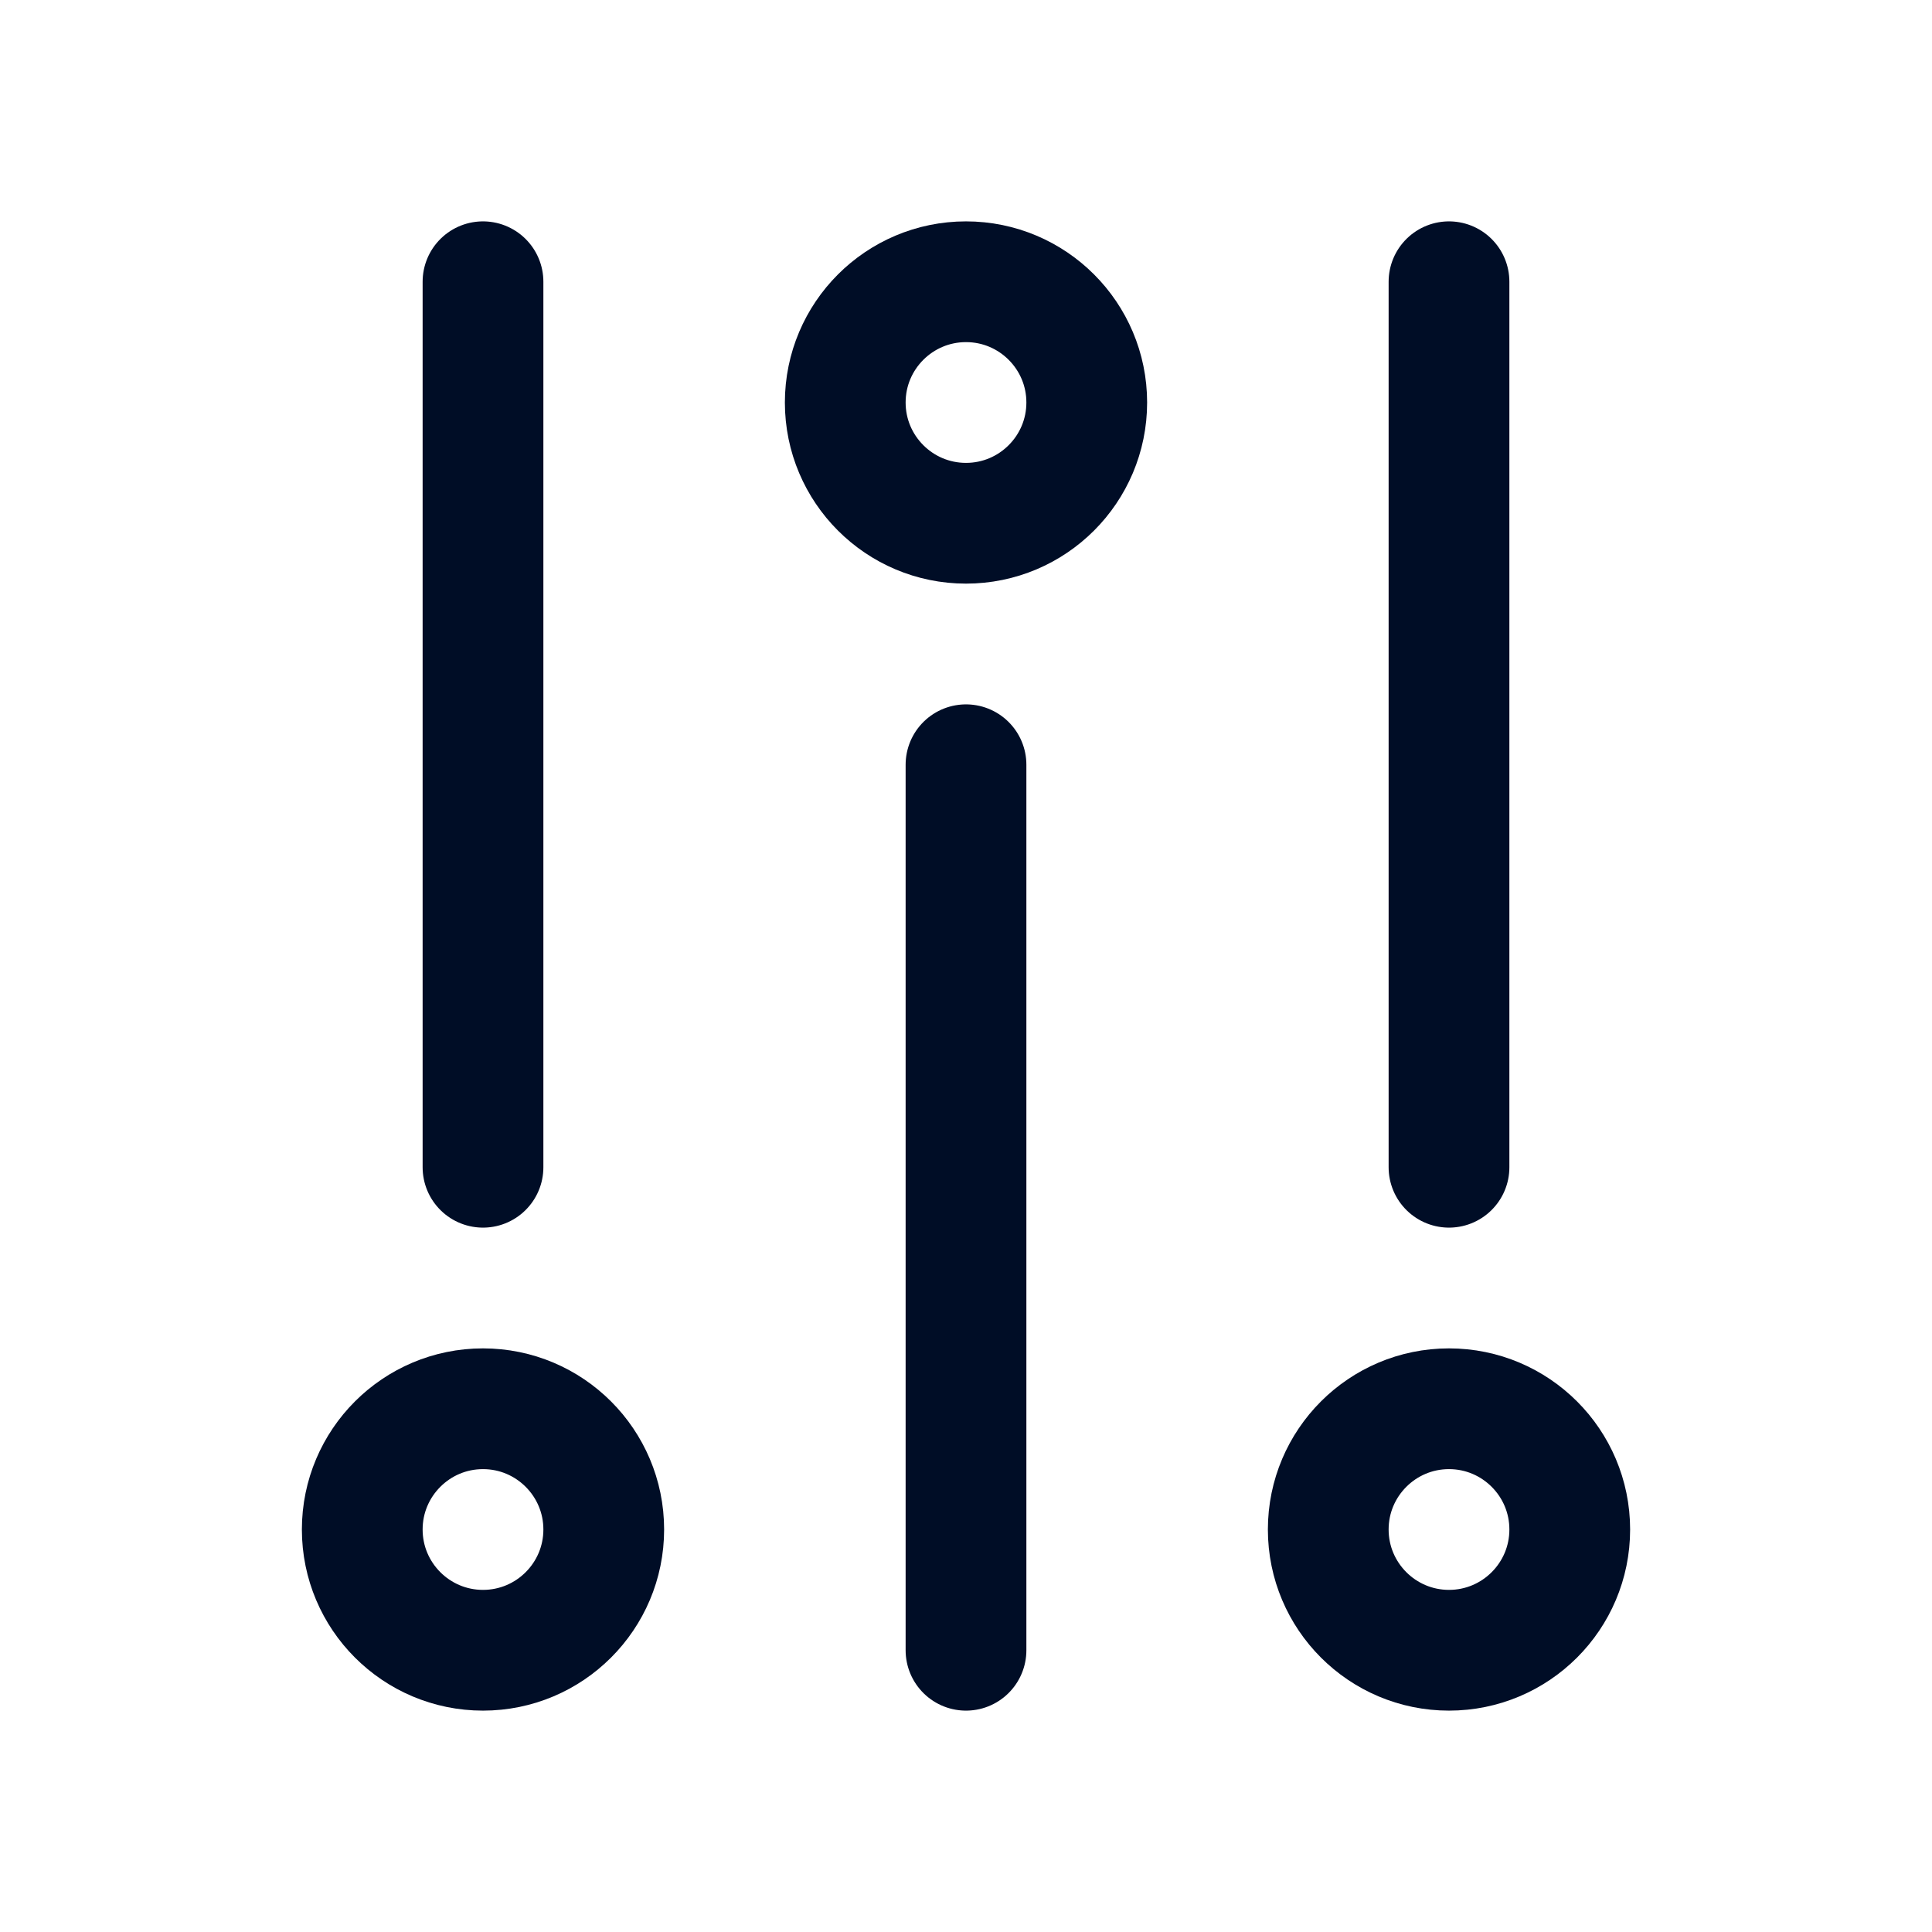
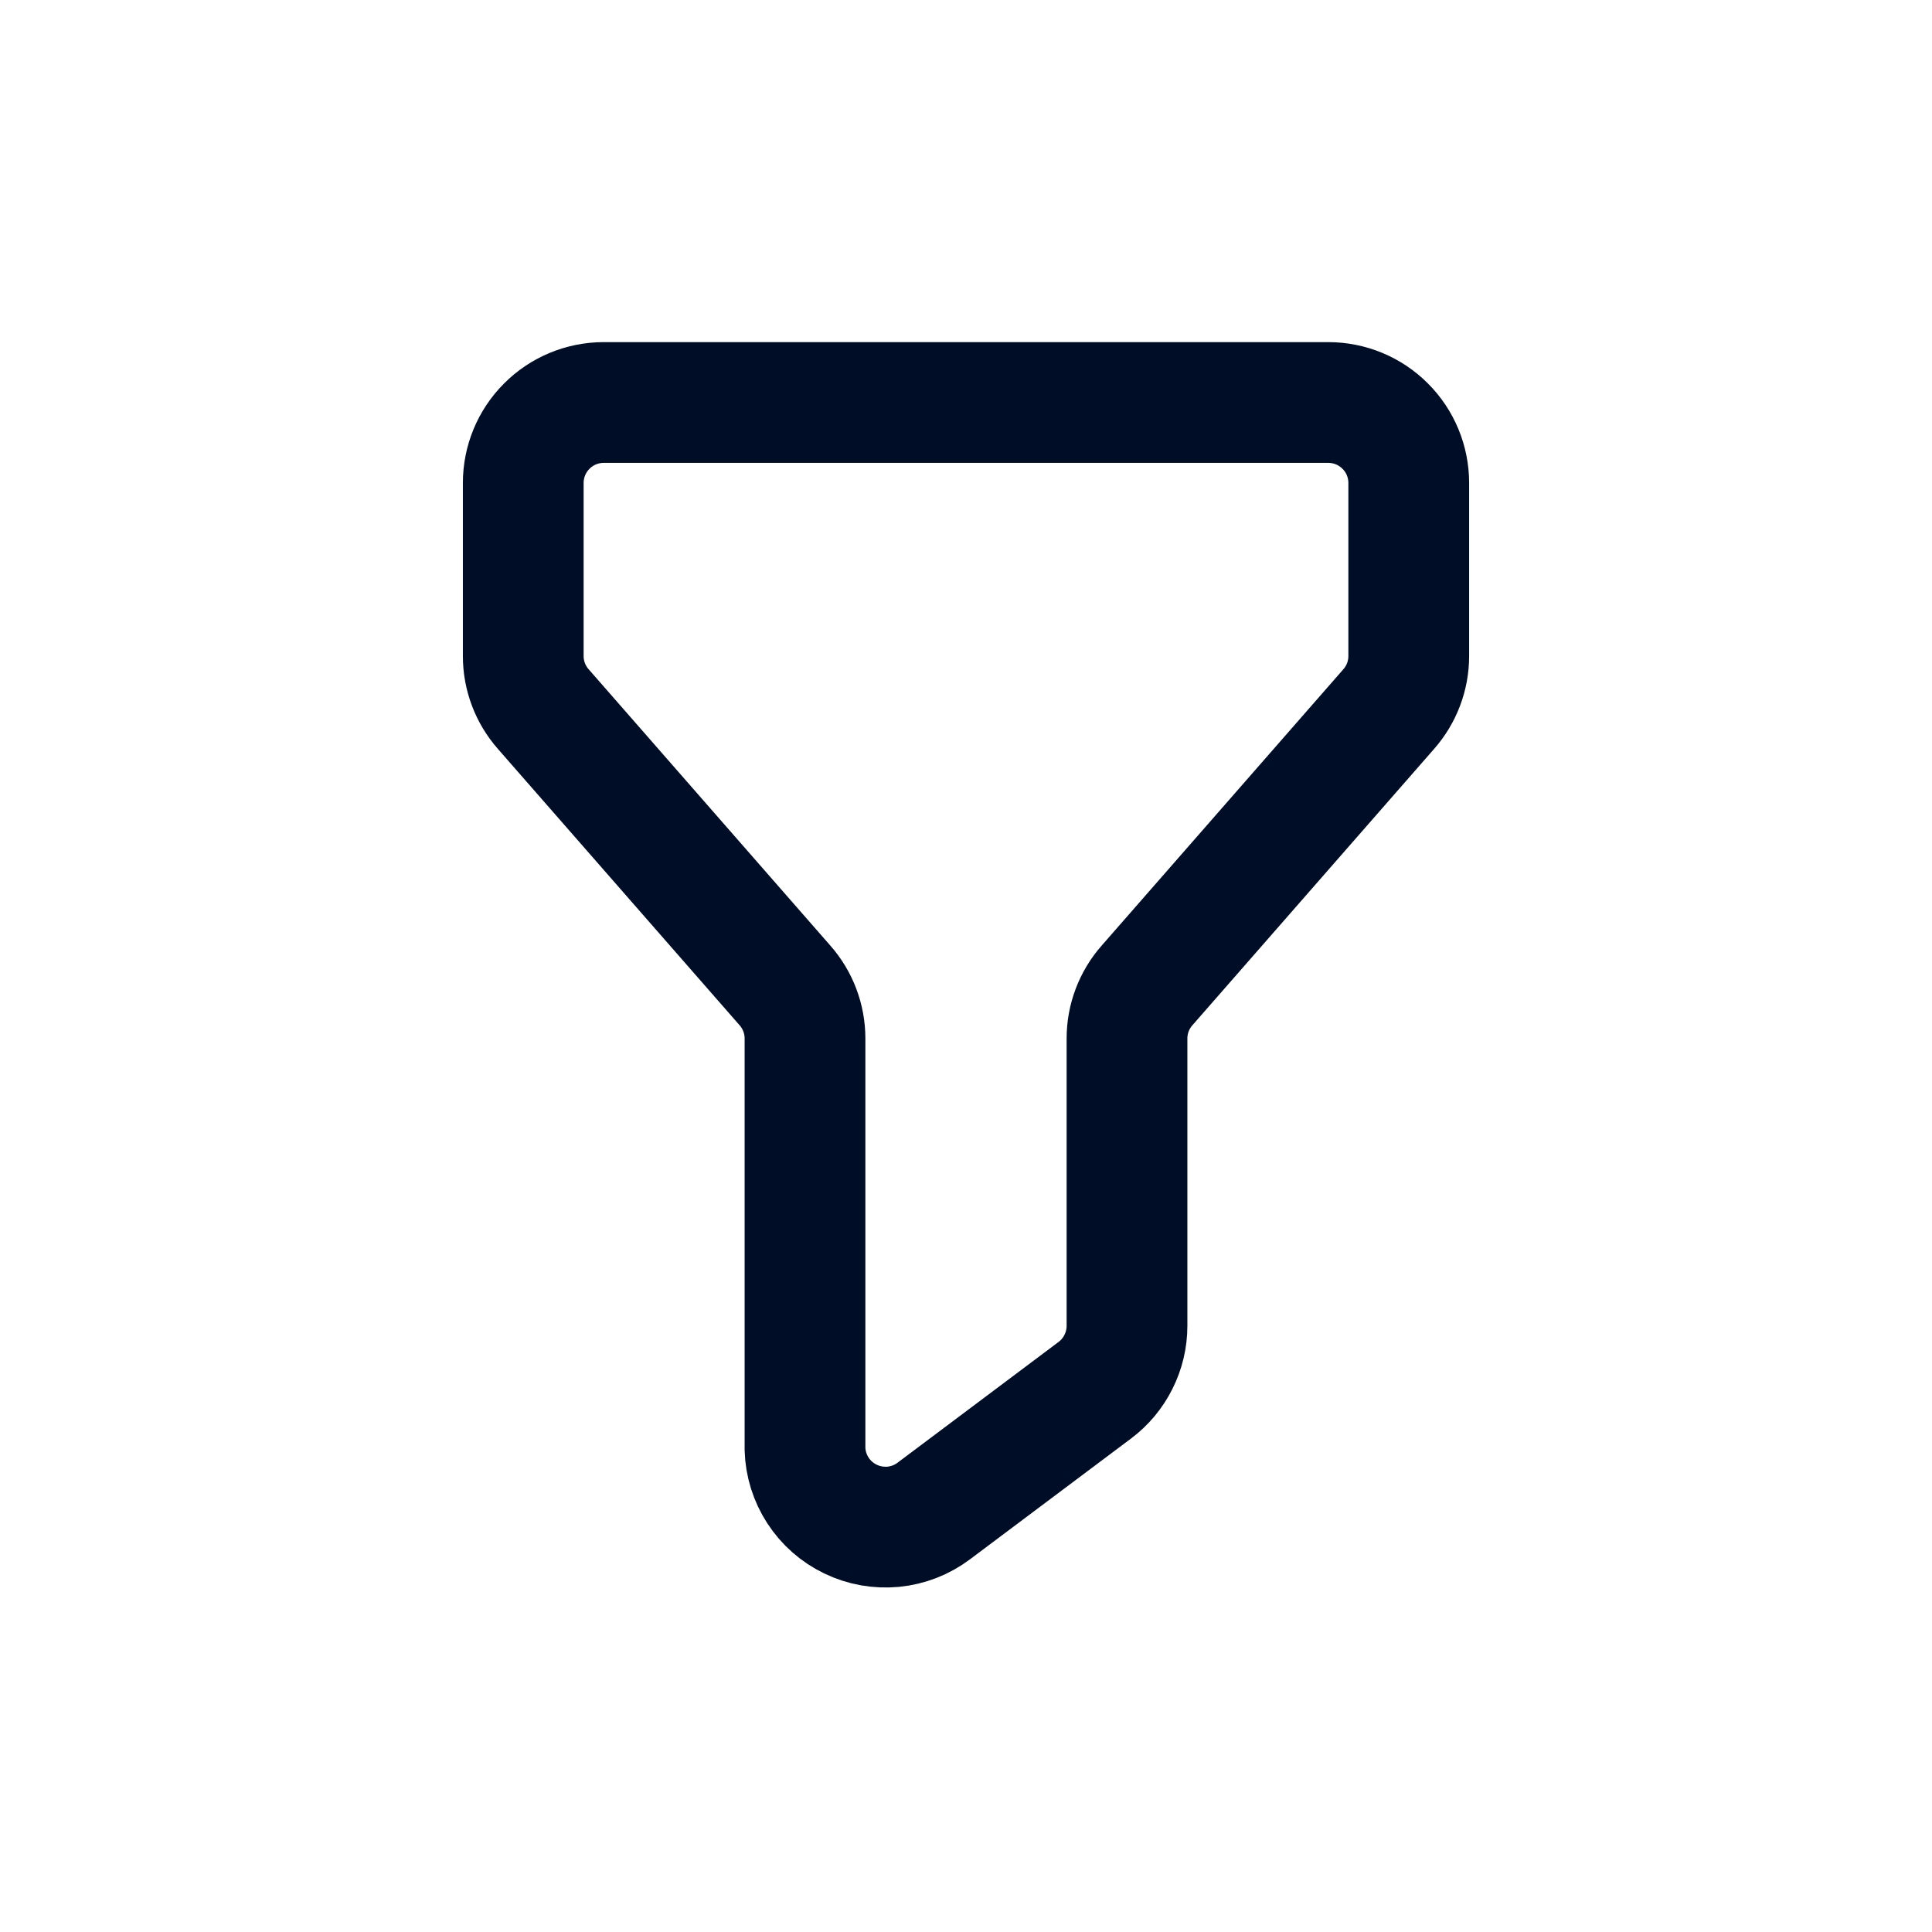
<svg xmlns="http://www.w3.org/2000/svg" width="24" height="24" viewBox="0 0 24 24" fill="none">
-   <path d="M18 3.5V14.5" stroke="#000D26" stroke-width="1.5" stroke-linecap="round" stroke-linejoin="round" />
-   <path d="M18 20.5C18.828 20.5 19.5 19.828 19.5 19C19.5 18.172 18.828 17.5 18 17.5C17.172 17.5 16.5 18.172 16.5 19C16.5 19.828 17.172 20.5 18 20.5Z" stroke="#000D26" stroke-width="1.5" stroke-linecap="round" stroke-linejoin="round" />
-   <path d="M12 20.5V9.5" stroke="#000D26" stroke-width="1.5" stroke-linecap="round" stroke-linejoin="round" />
-   <path d="M12 6.5C12.828 6.5 13.5 5.828 13.5 5C13.5 4.172 12.828 3.5 12 3.5C11.172 3.5 10.5 4.172 10.5 5C10.5 5.828 11.172 6.5 12 6.5Z" stroke="#000D26" stroke-width="1.5" stroke-linecap="round" stroke-linejoin="round" />
-   <path d="M6 3.5V14.5" stroke="#000D26" stroke-width="1.5" stroke-linecap="round" stroke-linejoin="round" />
-   <path d="M6 20.5C6.828 20.5 7.5 19.828 7.5 19C7.5 18.172 6.828 17.5 6 17.5C5.172 17.5 4.5 18.172 4.5 19C4.5 19.828 5.172 20.5 6 20.5Z" stroke="#000D26" stroke-width="1.5" stroke-linecap="round" stroke-linejoin="round" />
+   <path d="M9.75 12.24L6.75 8.81C6.589 8.628 6.5 8.393 6.5 8.15V6C6.5 5.735 6.605 5.48 6.793 5.293C6.98 5.105 7.235 5 7.5 5H16.5C16.765 5 17.02 5.105 17.207 5.293C17.395 5.48 17.5 5.735 17.5 6V8.15C17.5 8.393 17.411 8.628 17.25 8.81L14.25 12.24C14.089 12.422 14 12.657 14 12.9V16.47C14 16.625 13.964 16.778 13.894 16.917C13.825 17.056 13.724 17.177 13.6 17.27L11.6 18.77C11.454 18.88 11.28 18.948 11.097 18.966C10.915 18.983 10.731 18.951 10.566 18.871C10.401 18.792 10.261 18.669 10.161 18.515C10.061 18.361 10.005 18.183 10 18V12.9C10 12.657 9.911 12.422 9.75 12.24Z" stroke="#000D26" stroke-width="1.5" stroke-linecap="round" stroke-linejoin="round" />
</svg>
